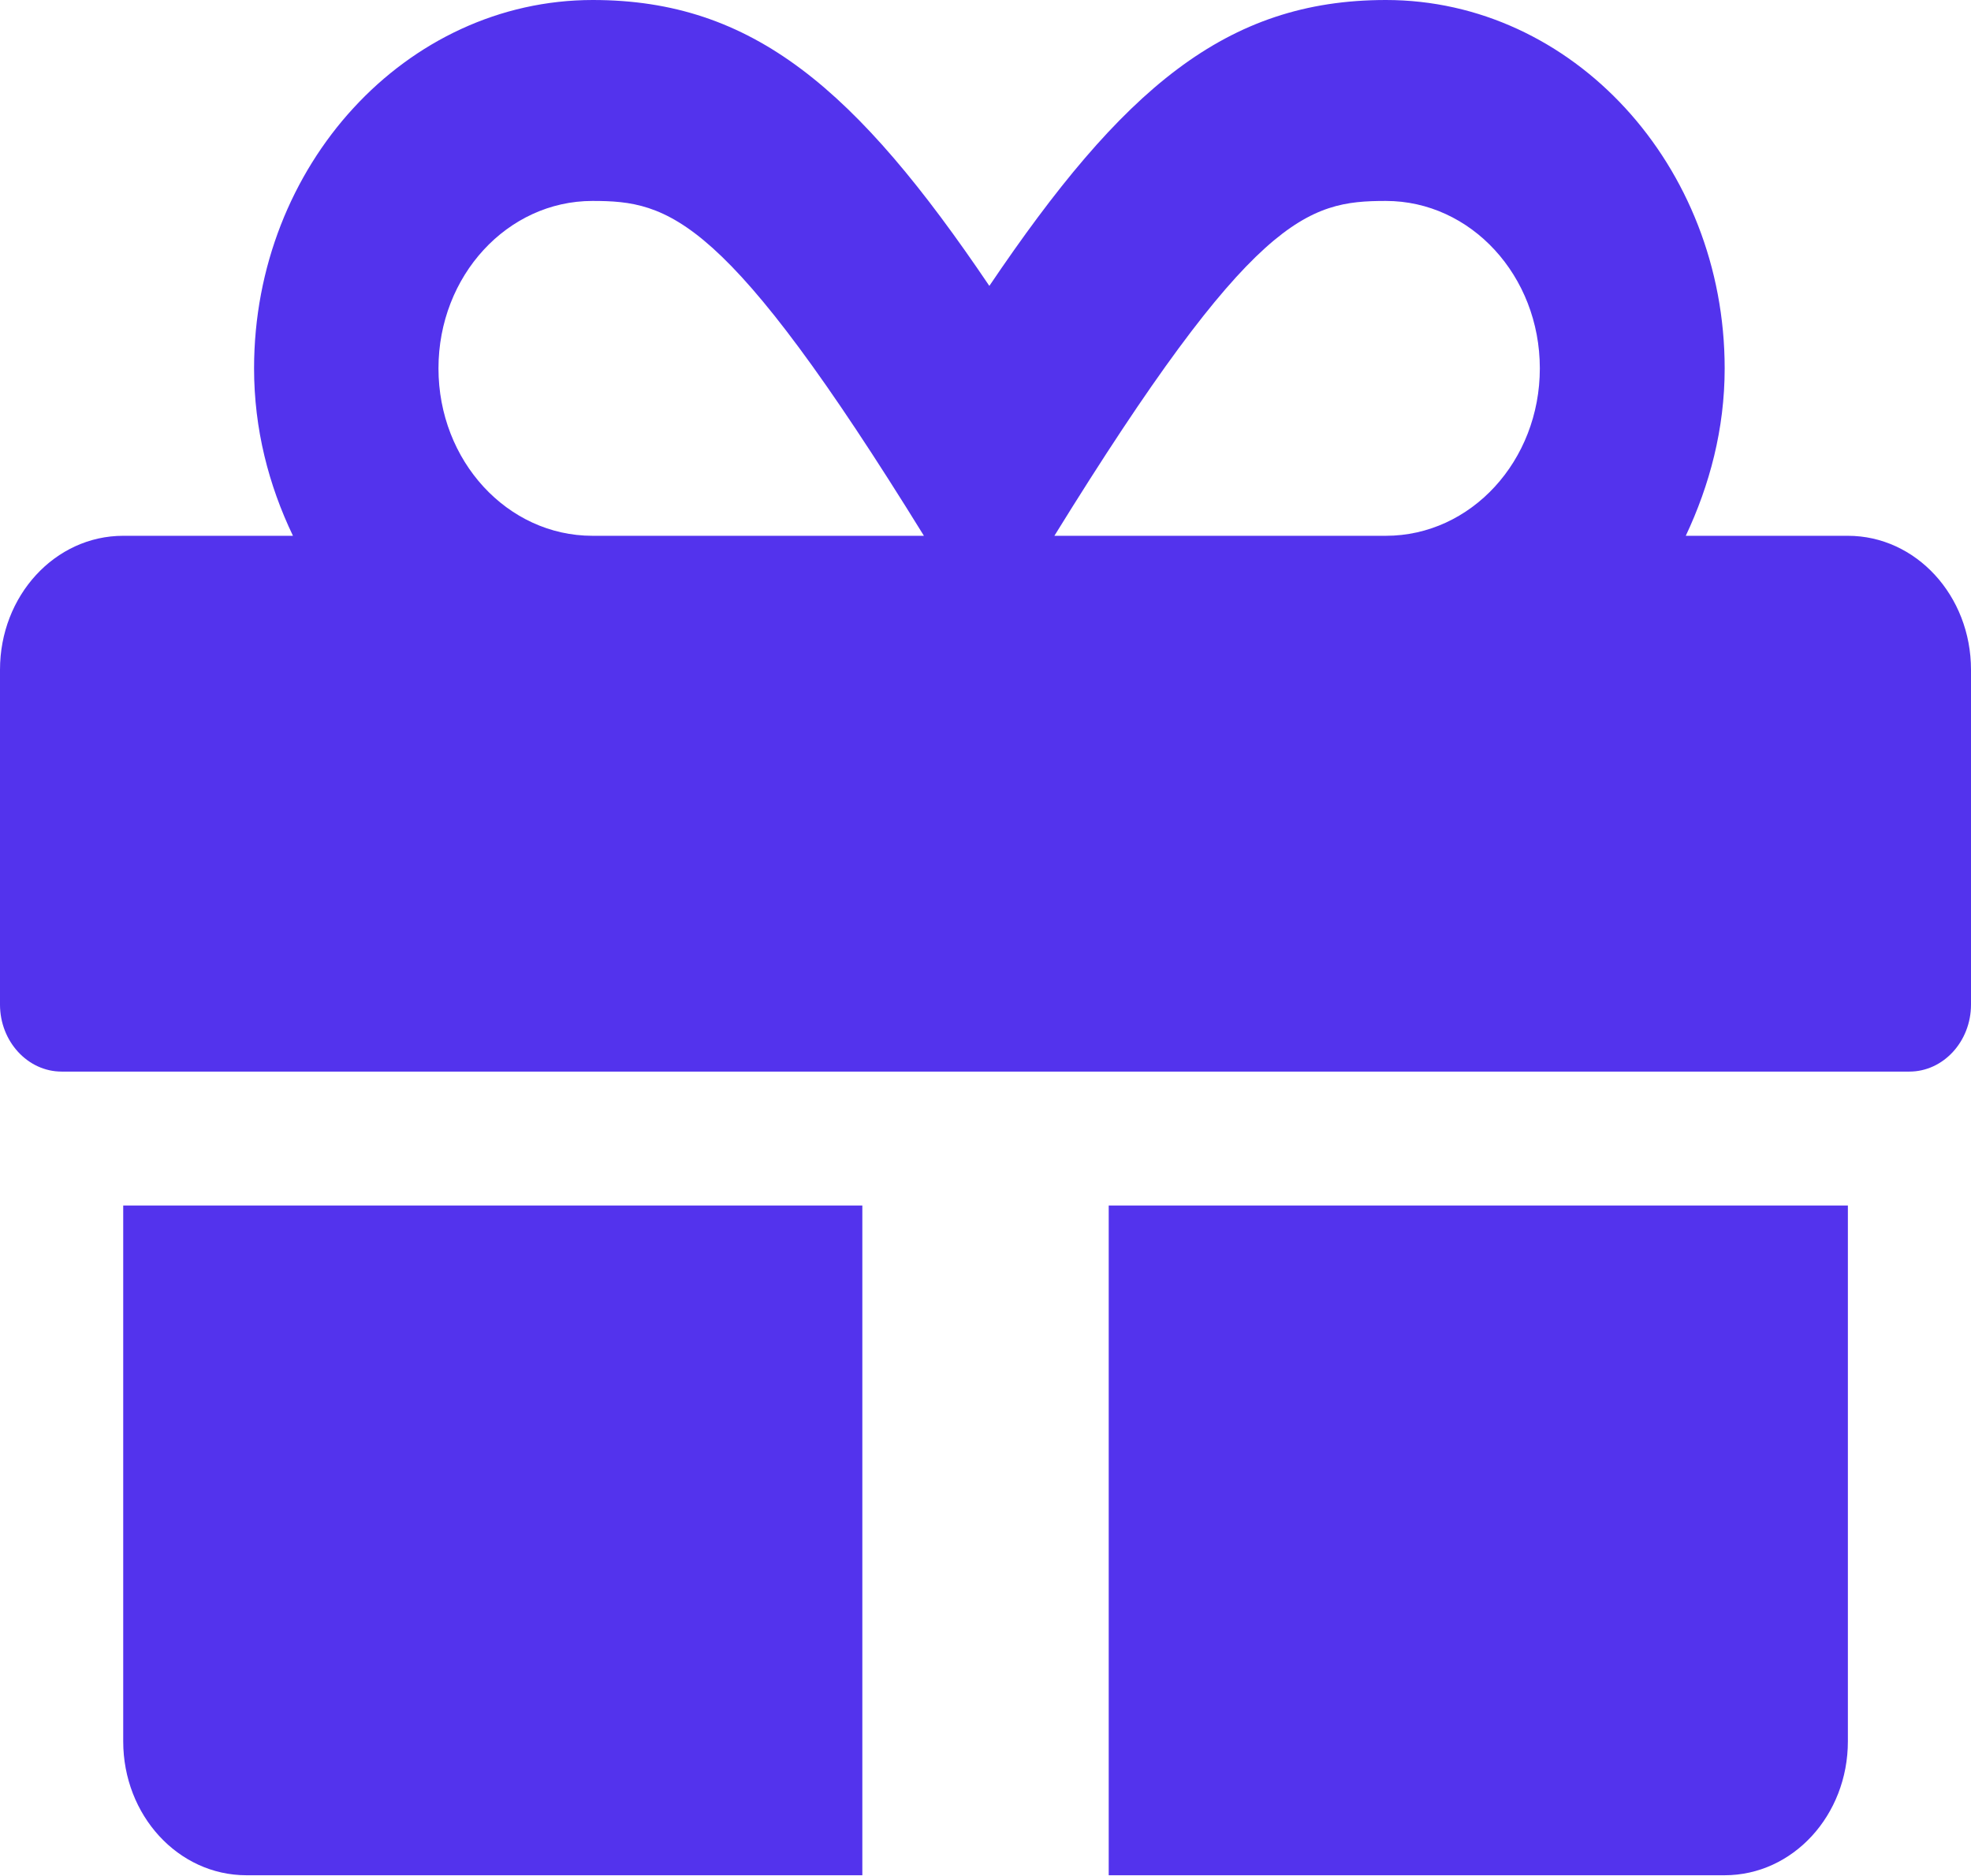
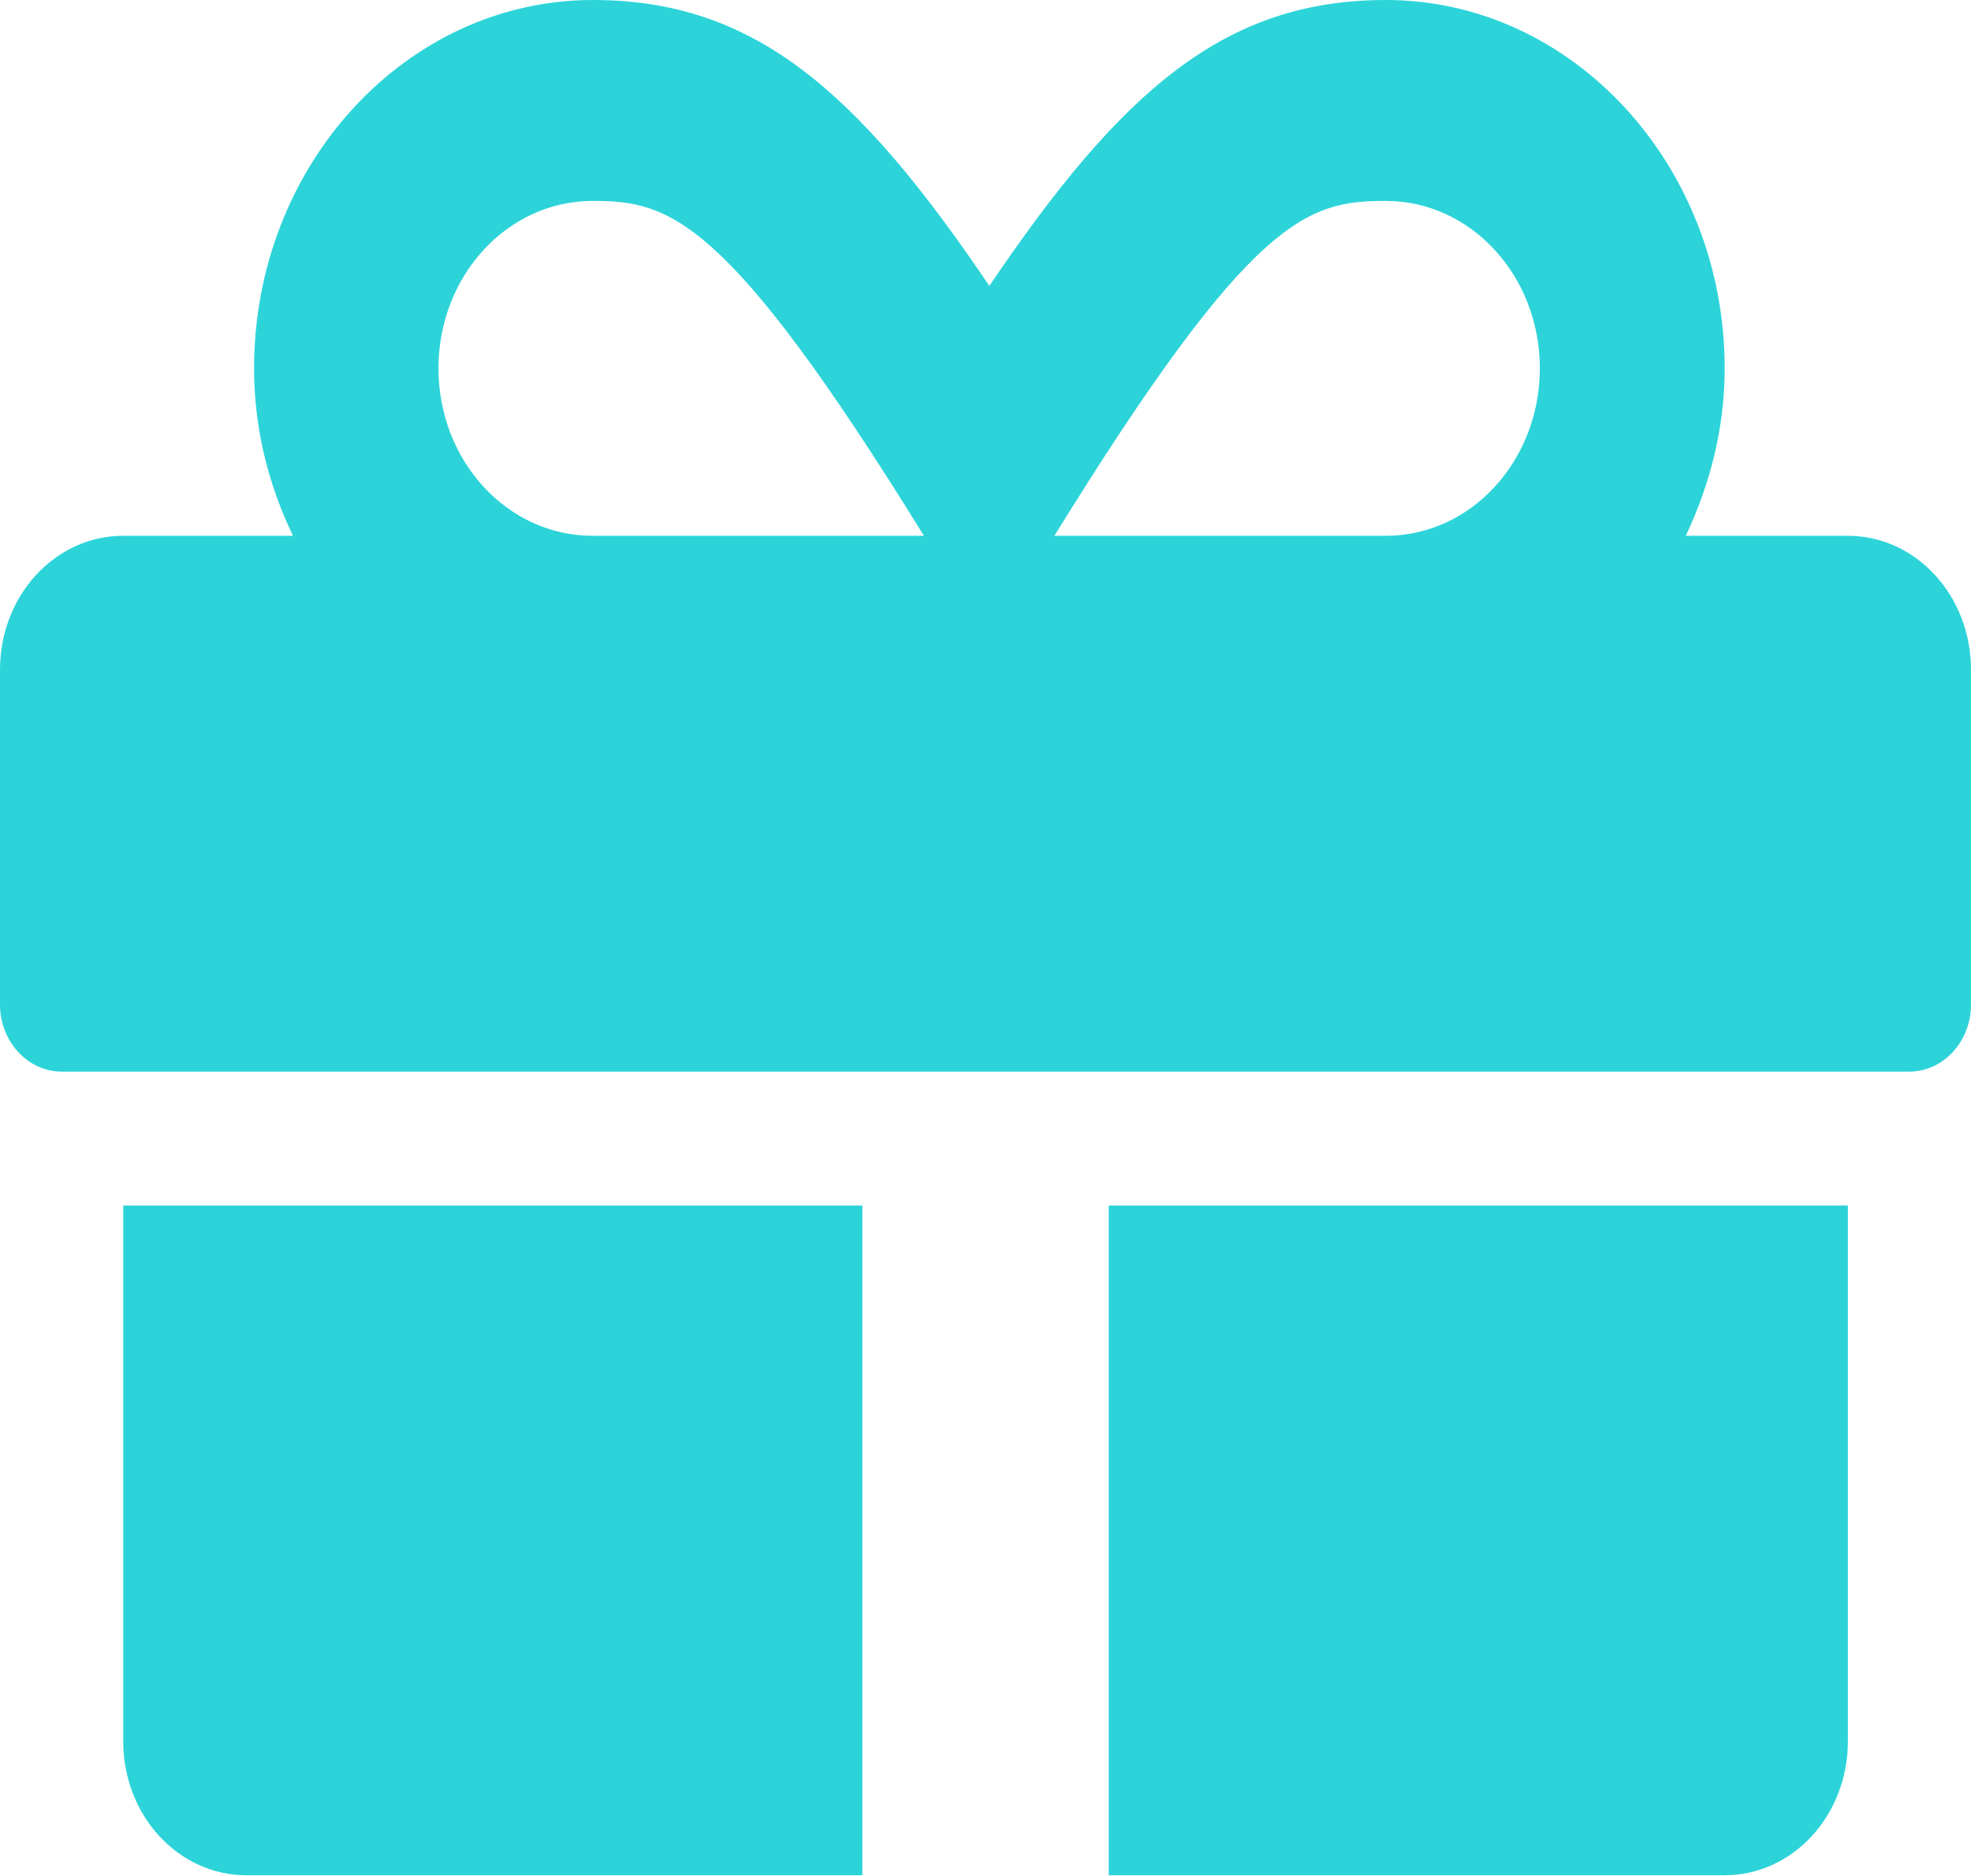
<svg xmlns="http://www.w3.org/2000/svg" width="41" height="39" fill="none">
-   <path d="M2.563 36.214C2.563 37.755 3.708 39 5.125 39h12.813V25.071H2.563v11.143zM23.063 39h12.813c1.417 0 2.563-1.245 2.563-2.786V25.071H23.063V39zm15.375-27.857h-3.371c.496-1.053.809-2.22.809-3.482C35.875 3.439 32.712 0 28.828 0c-3.331 0-5.485 1.854-8.248 5.946C17.817 1.854 15.663 0 12.332 0 8.448 0 5.285 3.439 5.285 7.661c0 1.262.304 2.429.809 3.482H2.563C1.145 11.143 0 12.388 0 13.929v6.964c0 .766.577 1.393 1.281 1.393h38.438c.705 0 1.281-.627 1.281-1.393v-6.964c0-1.541-1.145-2.786-2.562-2.786zm-26.114 0c-1.77 0-3.203-1.558-3.203-3.482s1.433-3.482 3.203-3.482c1.594 0 2.771.287 6.895 6.964h-6.895zm16.504 0h-6.895c4.116-6.66 5.261-6.964 6.895-6.964 1.77 0 3.203 1.558 3.203 3.482s-1.433 3.482-3.203 3.482z" fill="#5333ed" />
+   <path d="M2.563 36.214C2.563 37.755 3.708 39 5.125 39h12.813V25.071H2.563v11.143zM23.063 39h12.813c1.417 0 2.563-1.245 2.563-2.786V25.071H23.063V39zm15.375-27.857h-3.371c.496-1.053.809-2.22.809-3.482C35.875 3.439 32.712 0 28.828 0c-3.331 0-5.485 1.854-8.248 5.946C17.817 1.854 15.663 0 12.332 0 8.448 0 5.285 3.439 5.285 7.661c0 1.262.304 2.429.809 3.482H2.563C1.145 11.143 0 12.388 0 13.929v6.964c0 .766.577 1.393 1.281 1.393h38.438c.705 0 1.281-.627 1.281-1.393v-6.964c0-1.541-1.145-2.786-2.562-2.786zm-26.114 0c-1.77 0-3.203-1.558-3.203-3.482s1.433-3.482 3.203-3.482c1.594 0 2.771.287 6.895 6.964h-6.895zm16.504 0h-6.895c4.116-6.66 5.261-6.964 6.895-6.964 1.77 0 3.203 1.558 3.203 3.482s-1.433 3.482-3.203 3.482z" fill="#2cd4d9" />
</svg>
